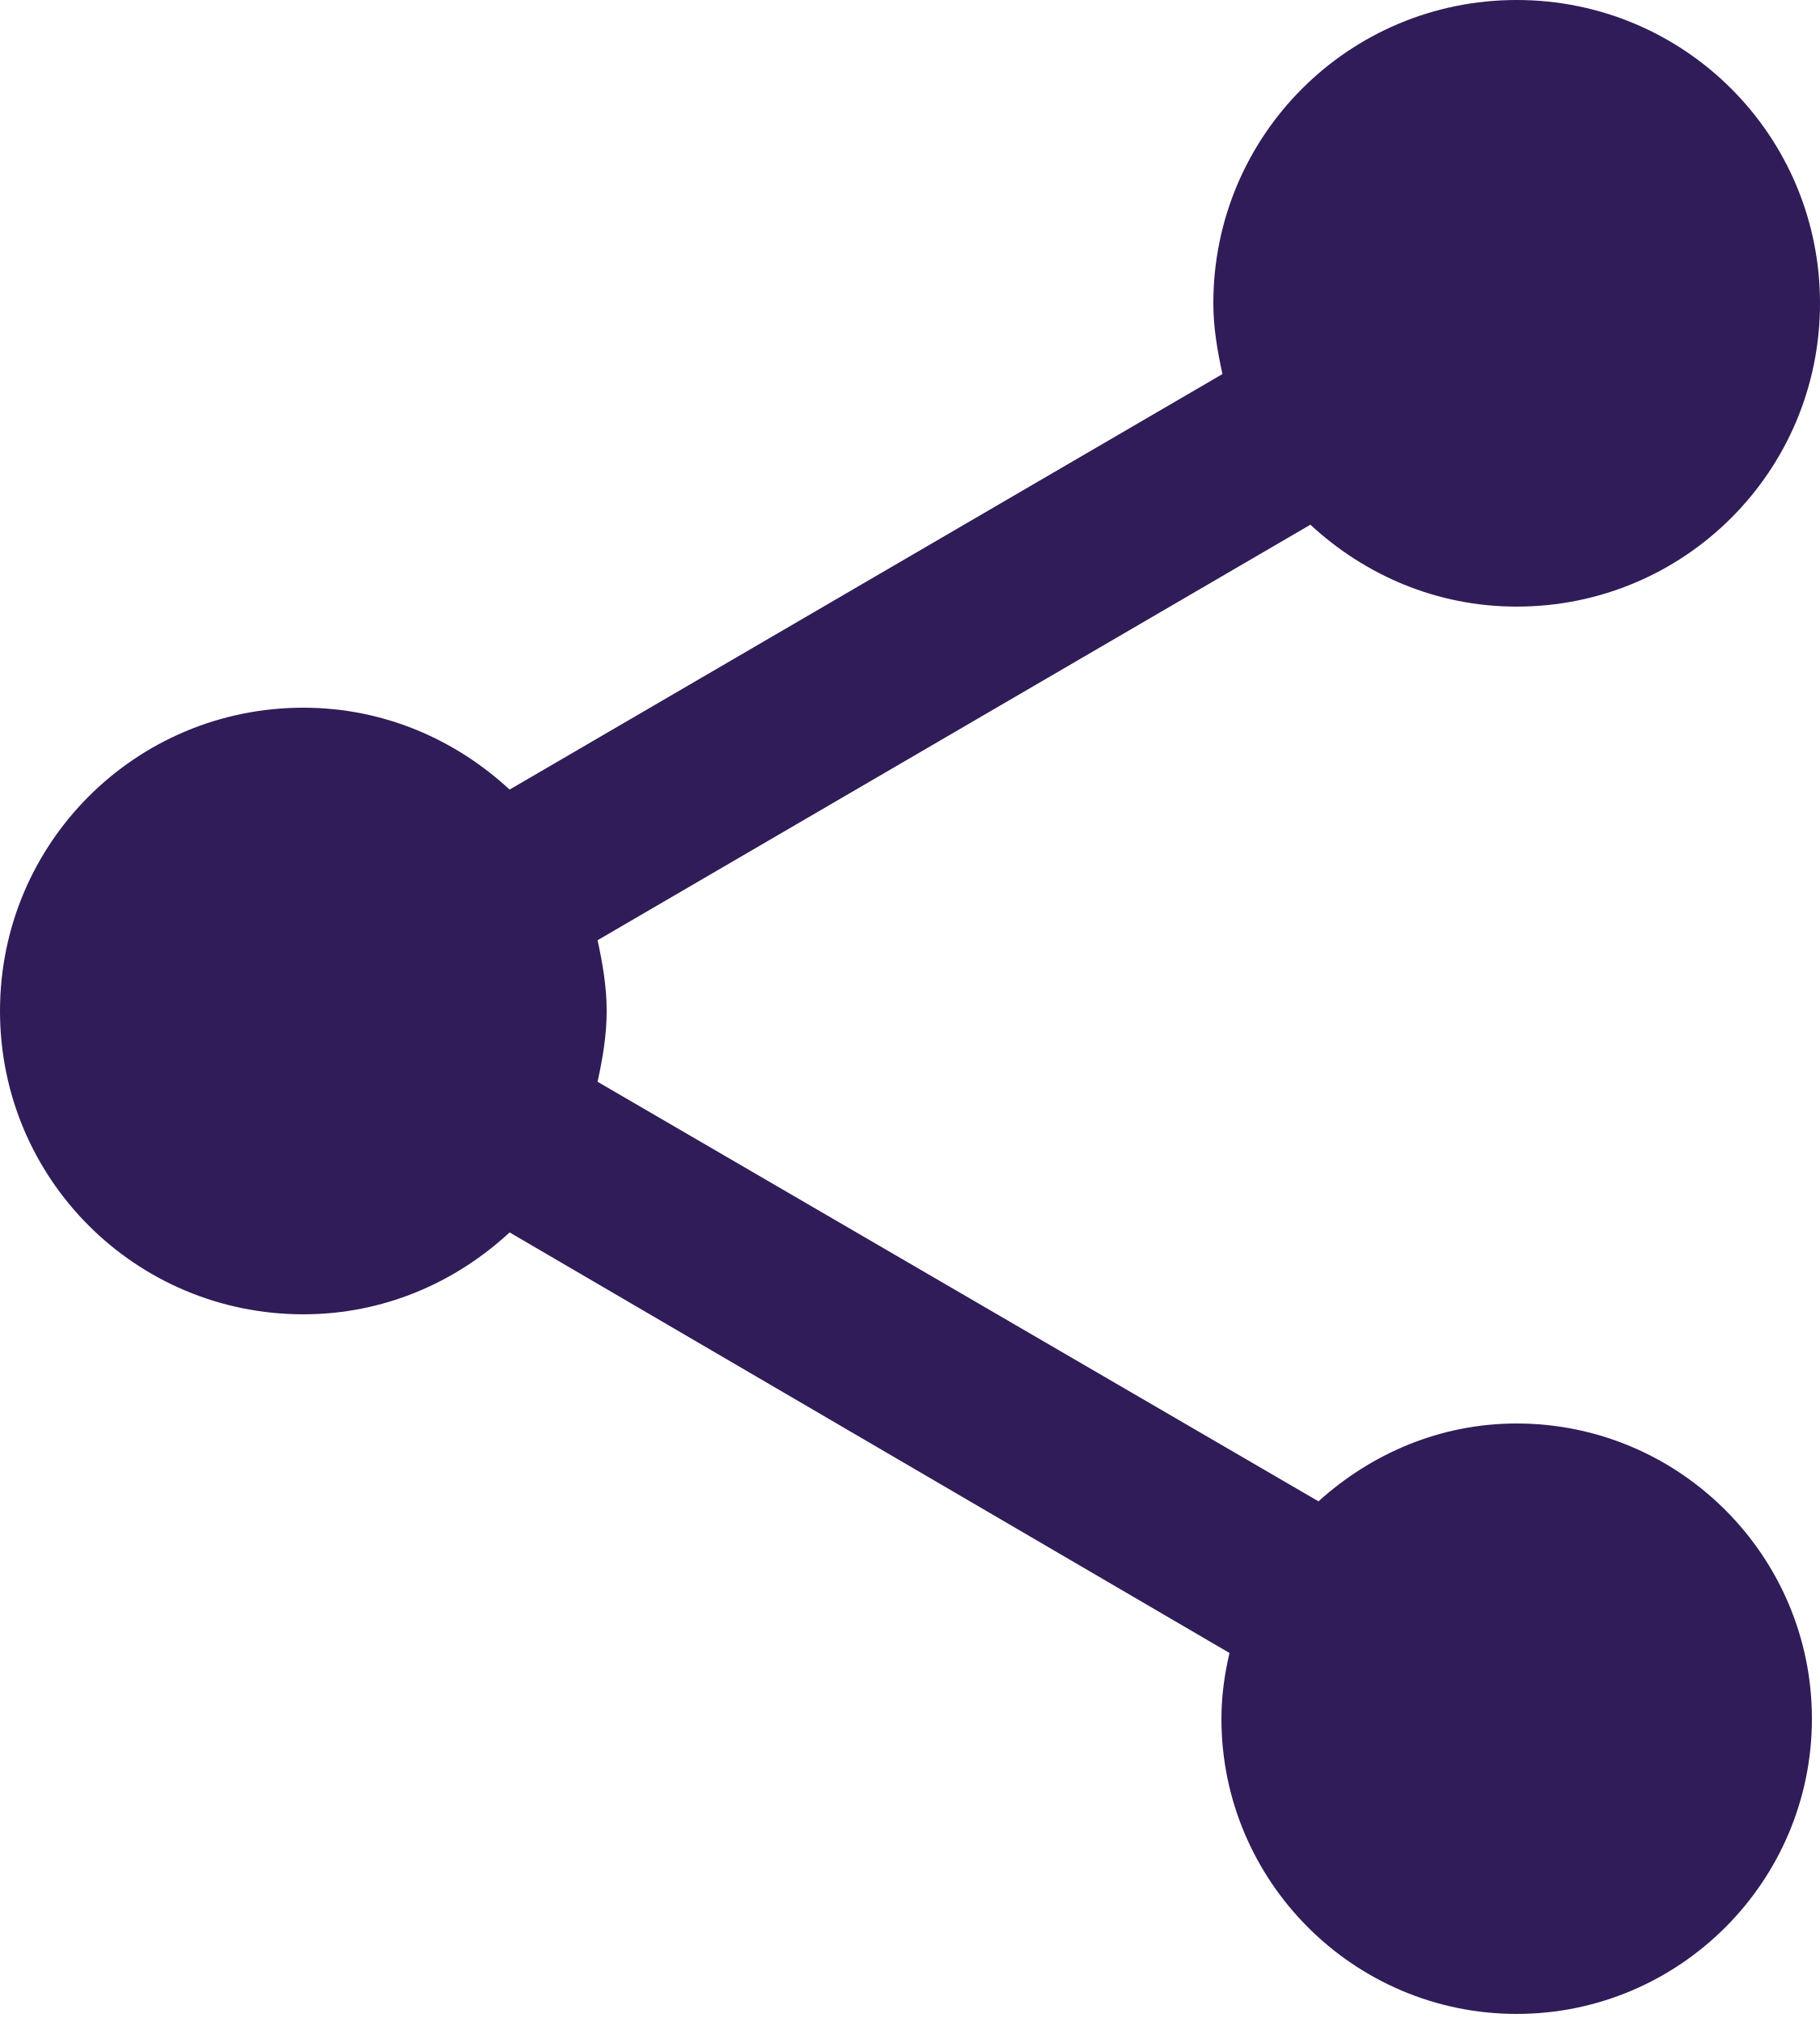
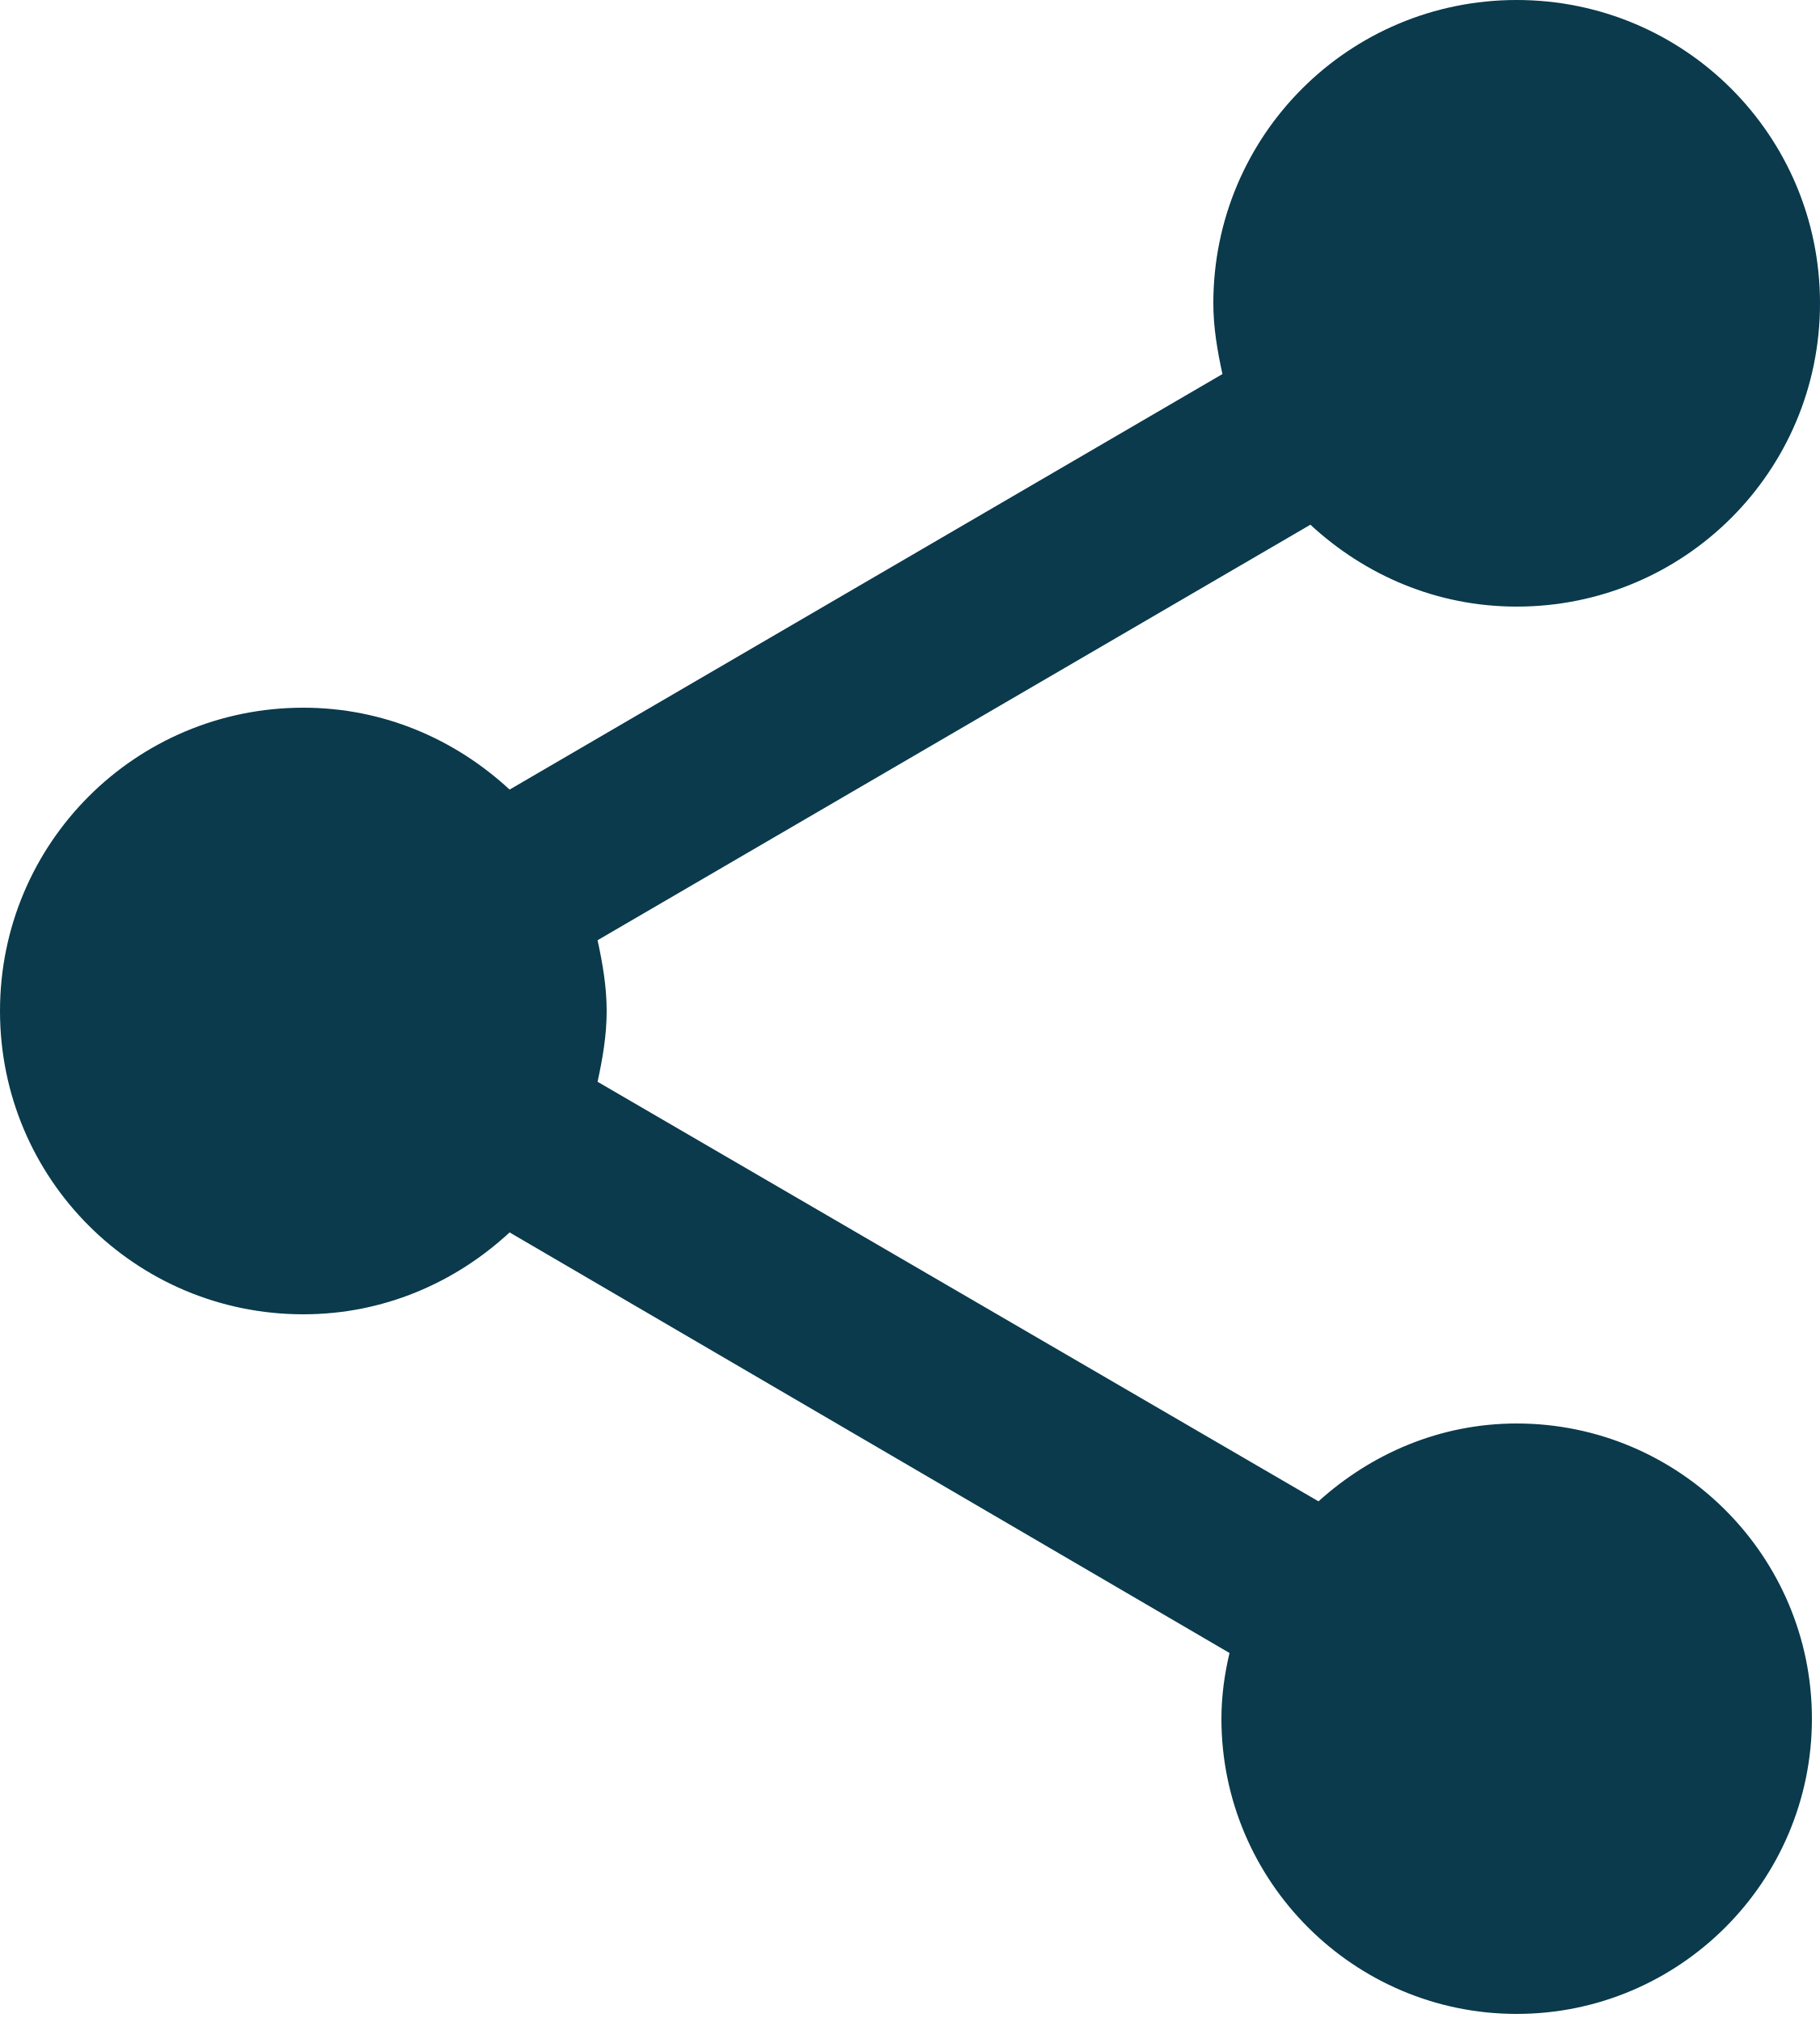
<svg xmlns="http://www.w3.org/2000/svg" width="18" height="20" viewBox="0 0 18 20" fill="none">
-   <path d="M15 14.08C14.24 14.08 13.56 14.38 13.04 14.85L5.91 10.7C5.96 10.47 6 10.24 6 10C6 9.76 5.96 9.53 5.91 9.3L12.96 5.19C13.5 5.69 14.21 6 15 6C16.66 6 18 4.66 18 3C18 1.34 16.66 0 15 0C13.34 0 12 1.34 12 3C12 3.24 12.04 3.47 12.09 3.7L5.04 7.81C4.5 7.31 3.79 7 3 7C1.34 7 0 8.34 0 10C0 11.66 1.34 13 3 13C3.79 13 4.5 12.69 5.04 12.19L12.16 16.35C12.11 16.56 12.08 16.78 12.08 17C12.08 18.61 13.39 19.92 15 19.92C16.61 19.92 17.92 18.61 17.92 17C17.92 15.39 16.61 14.08 15 14.08Z" fill="#301C58" />
+   <path d="M15 14.08C14.24 14.08 13.56 14.38 13.04 14.85L5.91 10.7C5.96 10.47 6 10.24 6 10C6 9.76 5.96 9.53 5.91 9.3L12.96 5.19C13.5 5.69 14.21 6 15 6C16.66 6 18 4.66 18 3C18 1.34 16.66 0 15 0C13.34 0 12 1.34 12 3C12 3.24 12.04 3.47 12.09 3.7L5.04 7.81C4.5 7.31 3.79 7 3 7C1.34 7 0 8.34 0 10C0 11.66 1.34 13 3 13C3.79 13 4.5 12.69 5.04 12.19L12.16 16.35C12.11 16.56 12.08 16.78 12.08 17C12.08 18.61 13.39 19.92 15 19.92C16.61 19.92 17.92 18.61 17.92 17C17.92 15.39 16.61 14.08 15 14.08Z" fill="#0a3a4c" />
</svg>
